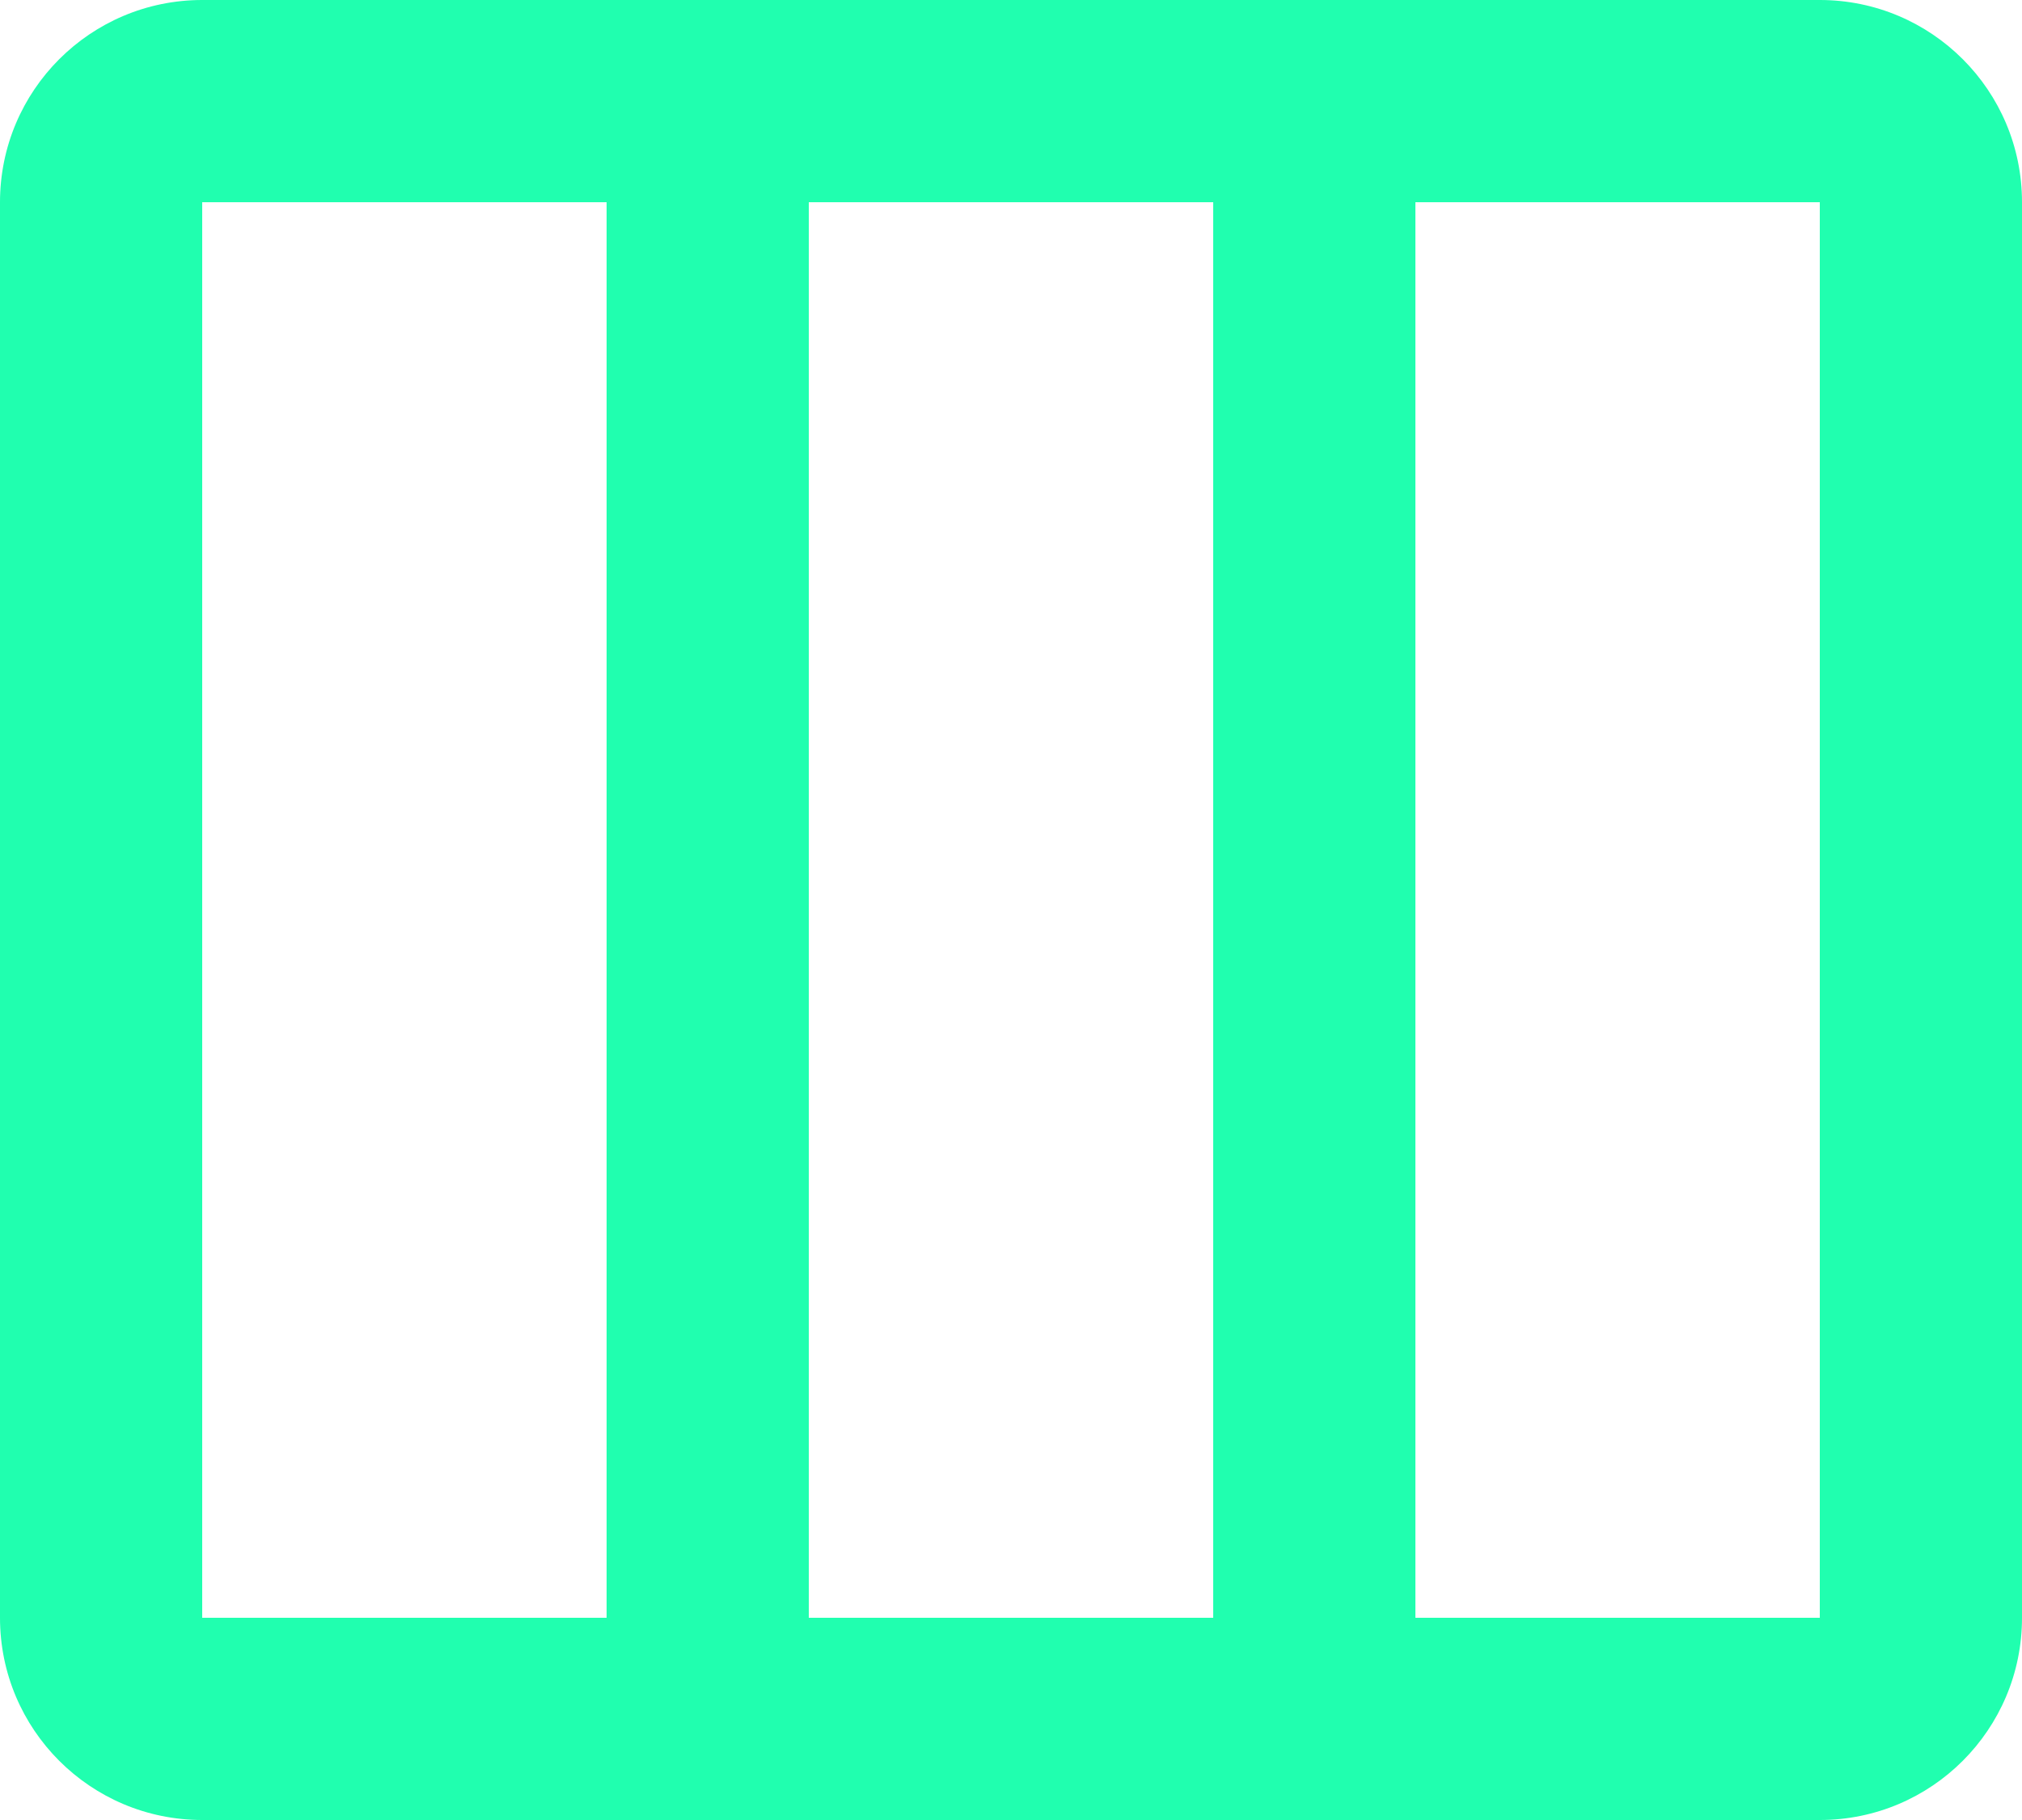
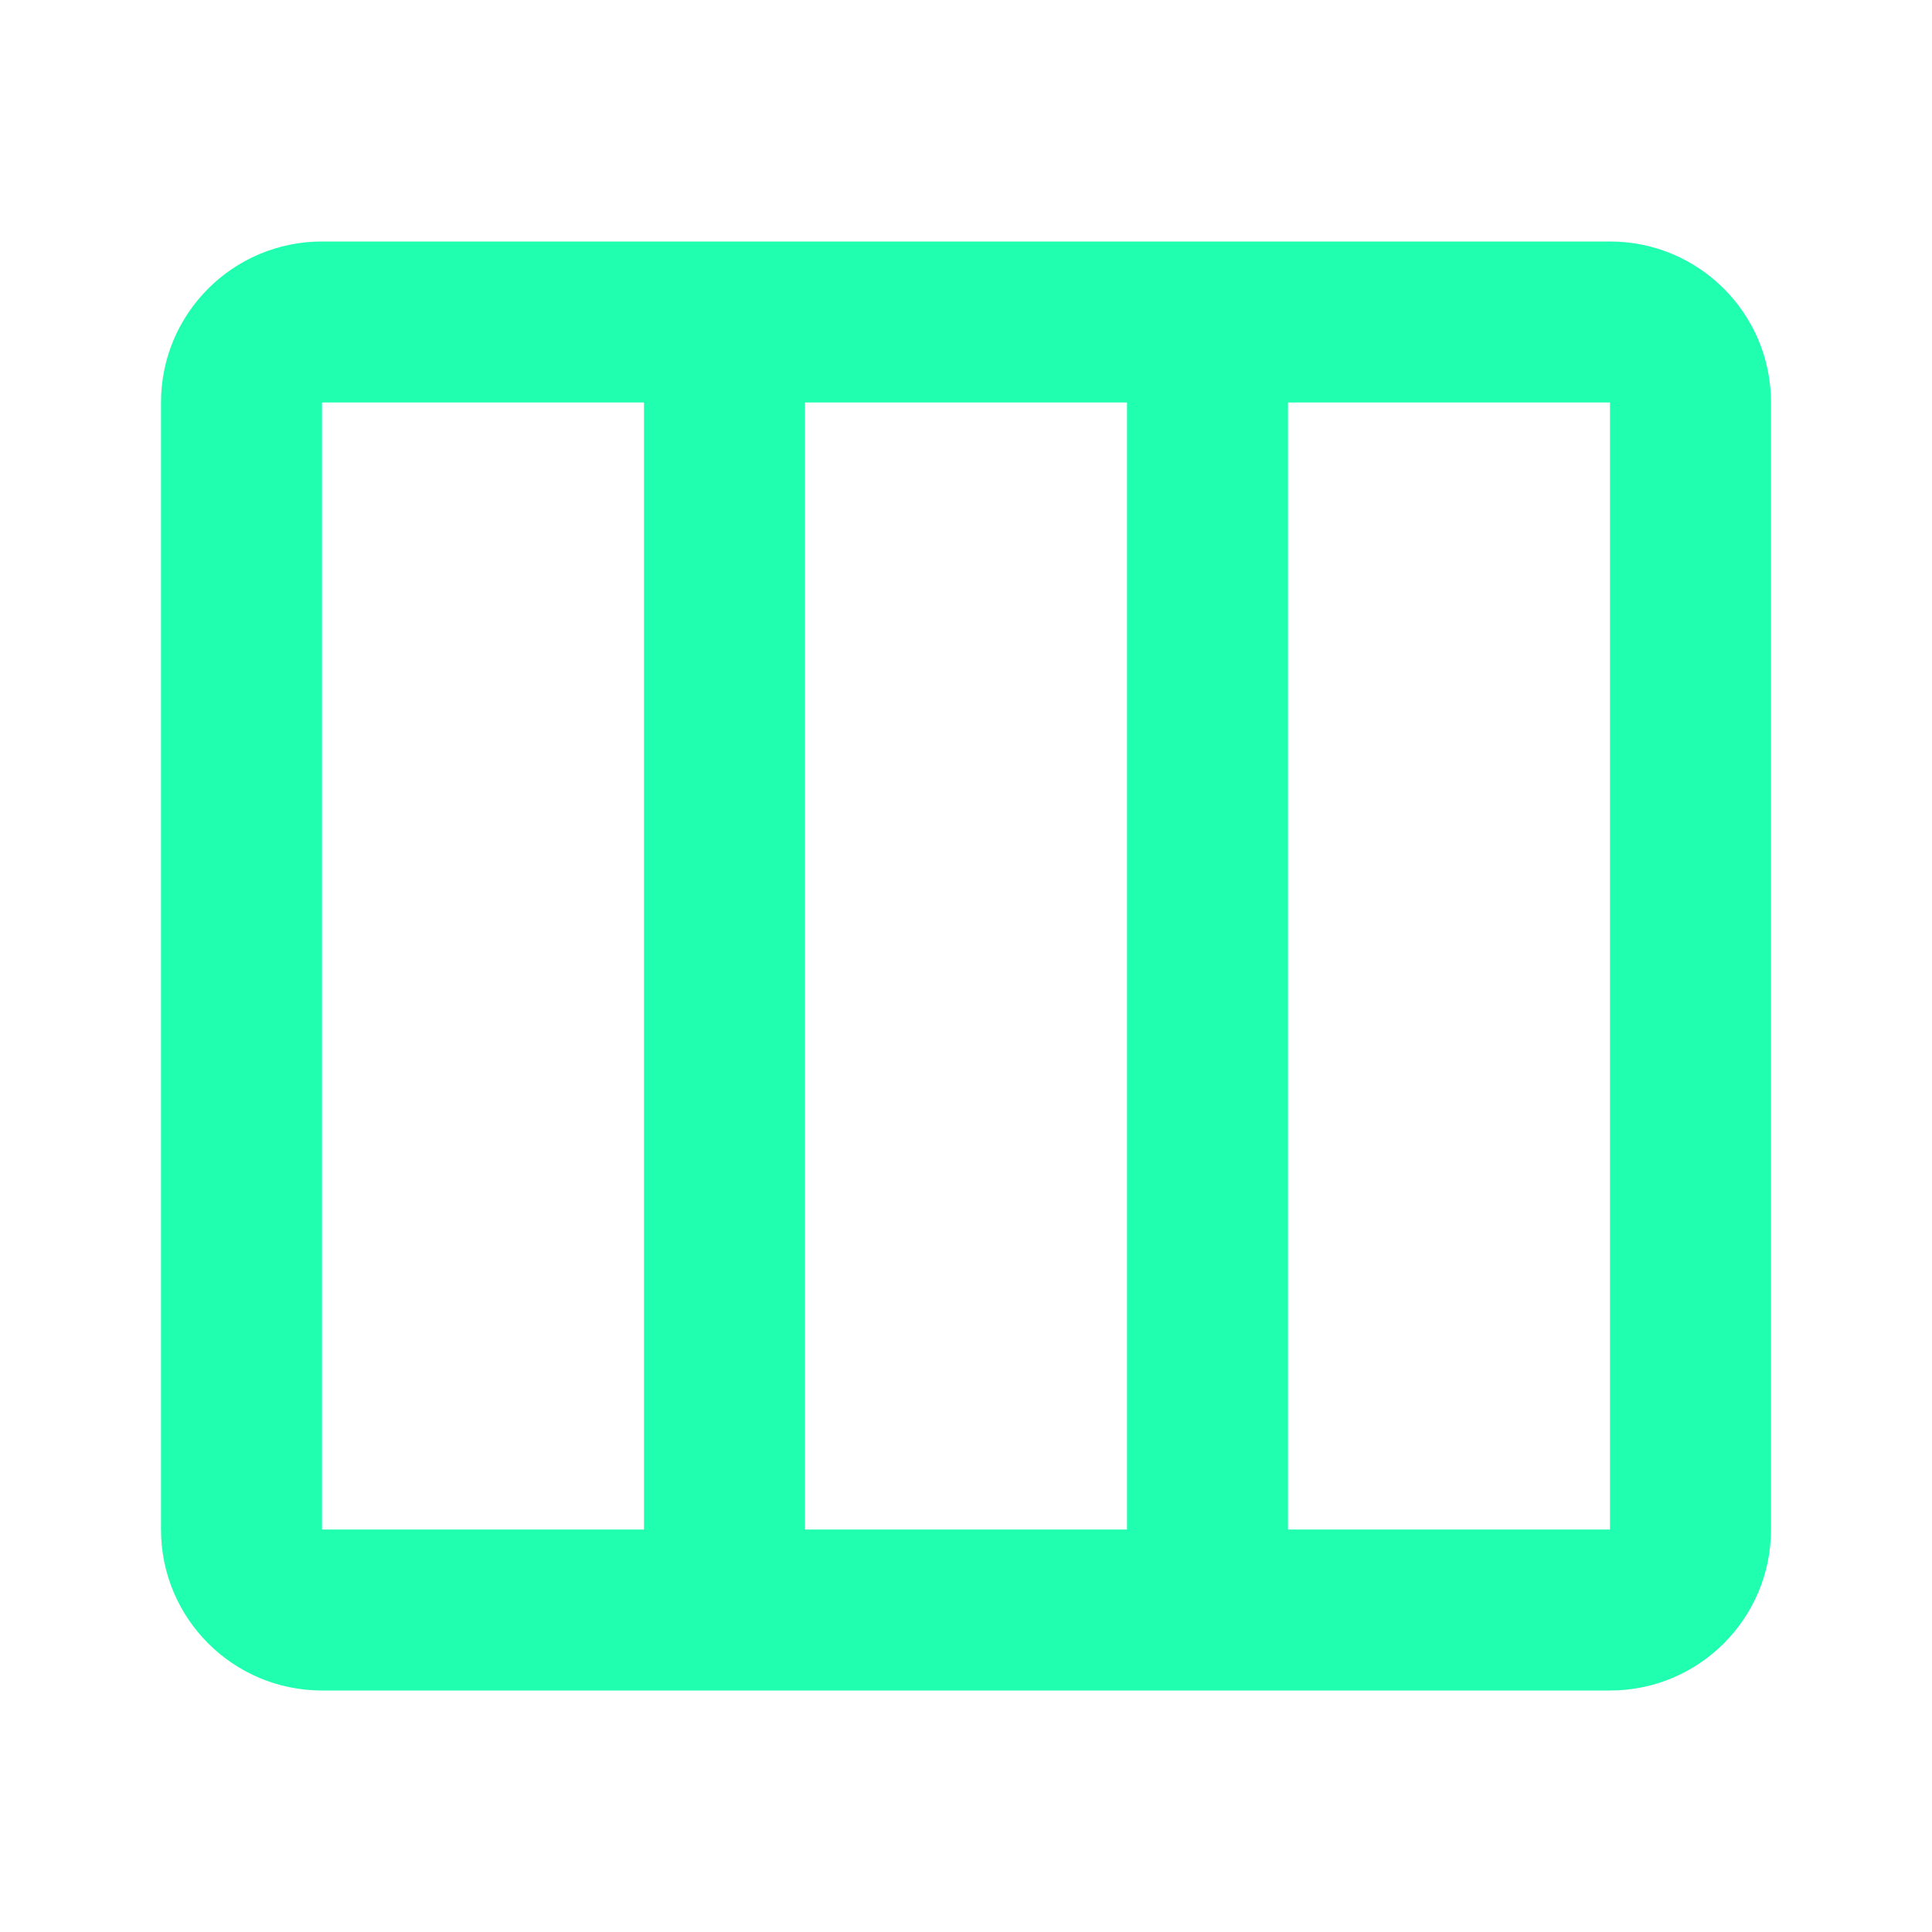
- <svg xmlns="http://www.w3.org/2000/svg" width="20" height="18" viewBox="0 0 20 18" fill="none">
-   <path d="M0 2C0 0.895 0.895 0 2 0H18C19.105 0 20 0.895 20 2V16C20 17.105 19.105 18 18 18H2C0.895 18 0 17.105 0 16V2ZM6 2H2V16H6V2ZM8 2V16H12V2H8ZM14 2V16H18V2H14Z" fill="#20FFAF" />
+ <svg xmlns="http://www.w3.org/2000/svg" width="24" height="24" viewBox="0 0 24 24" fill="none">
+   <path d="M2 5C2 3.895 2.895 3 4 3H20C21.105 3 22 3.895 22 5V19C22 20.105 21.105 21 20 21H4C2.895 21 2 20.105 2 19V5ZM8 5H4V19H8V5ZM10 5V19H14V5H10ZM16 5V19H20V5H16Z" fill="#20FFAF" />
</svg>
